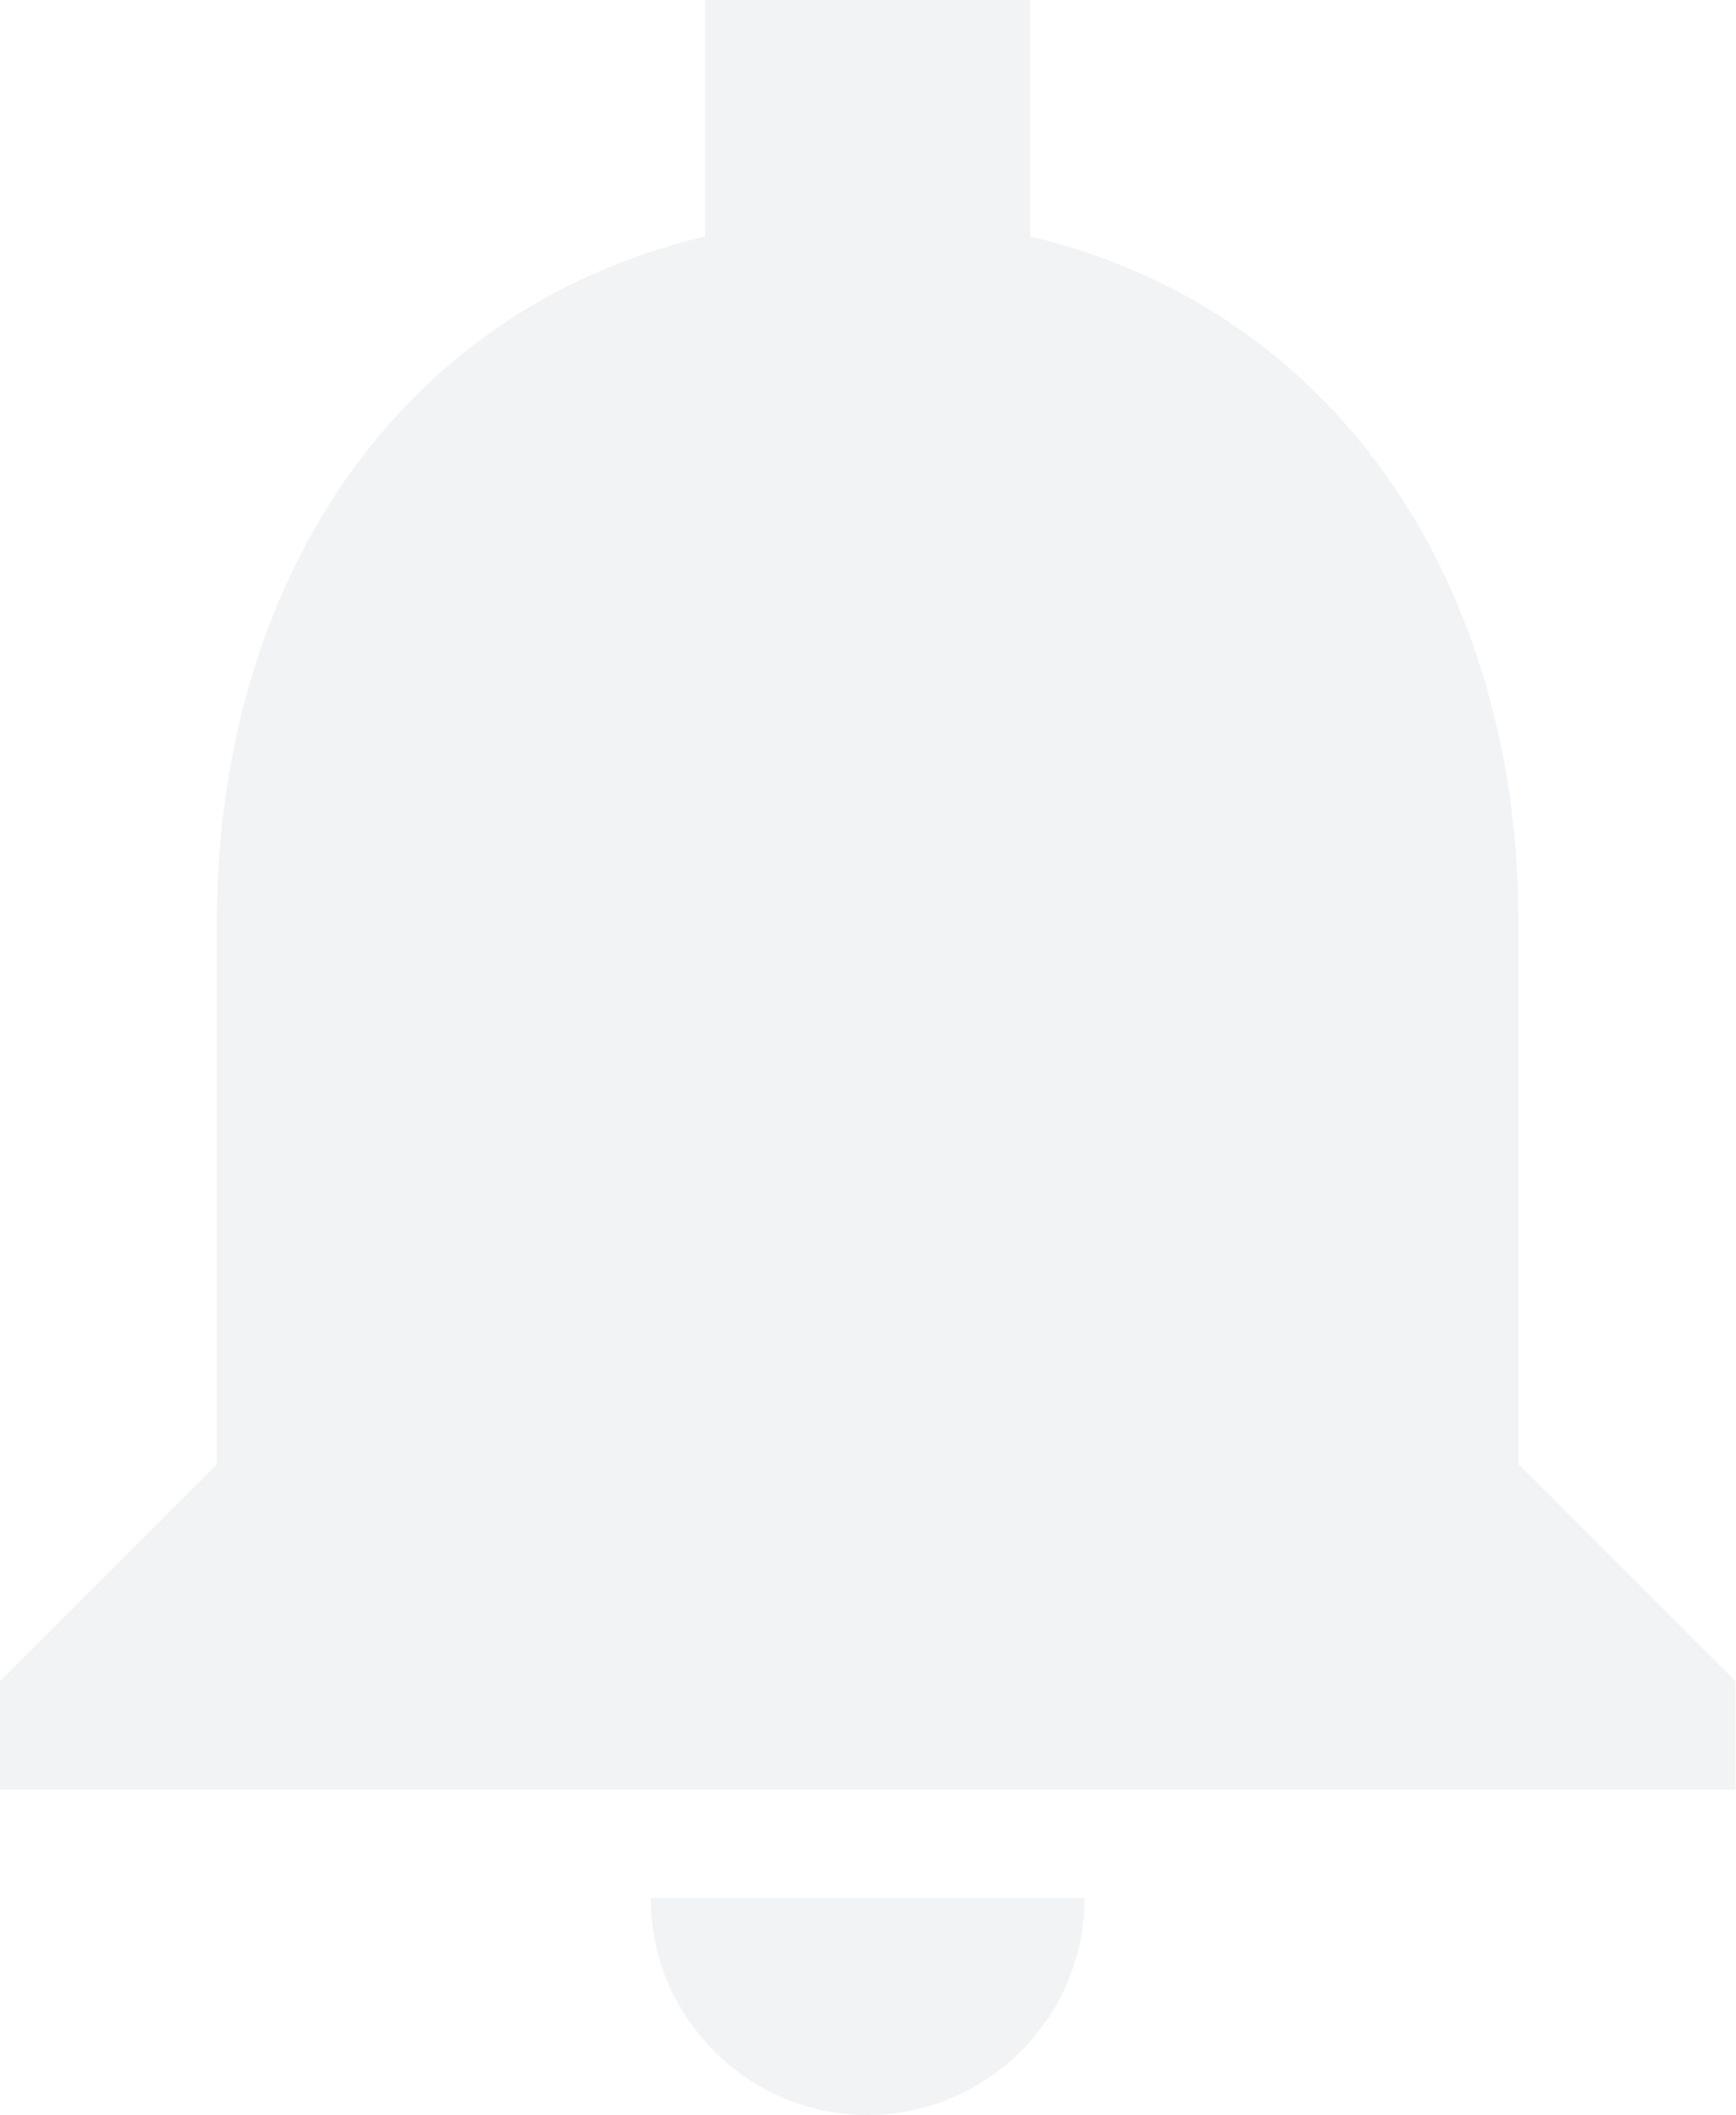
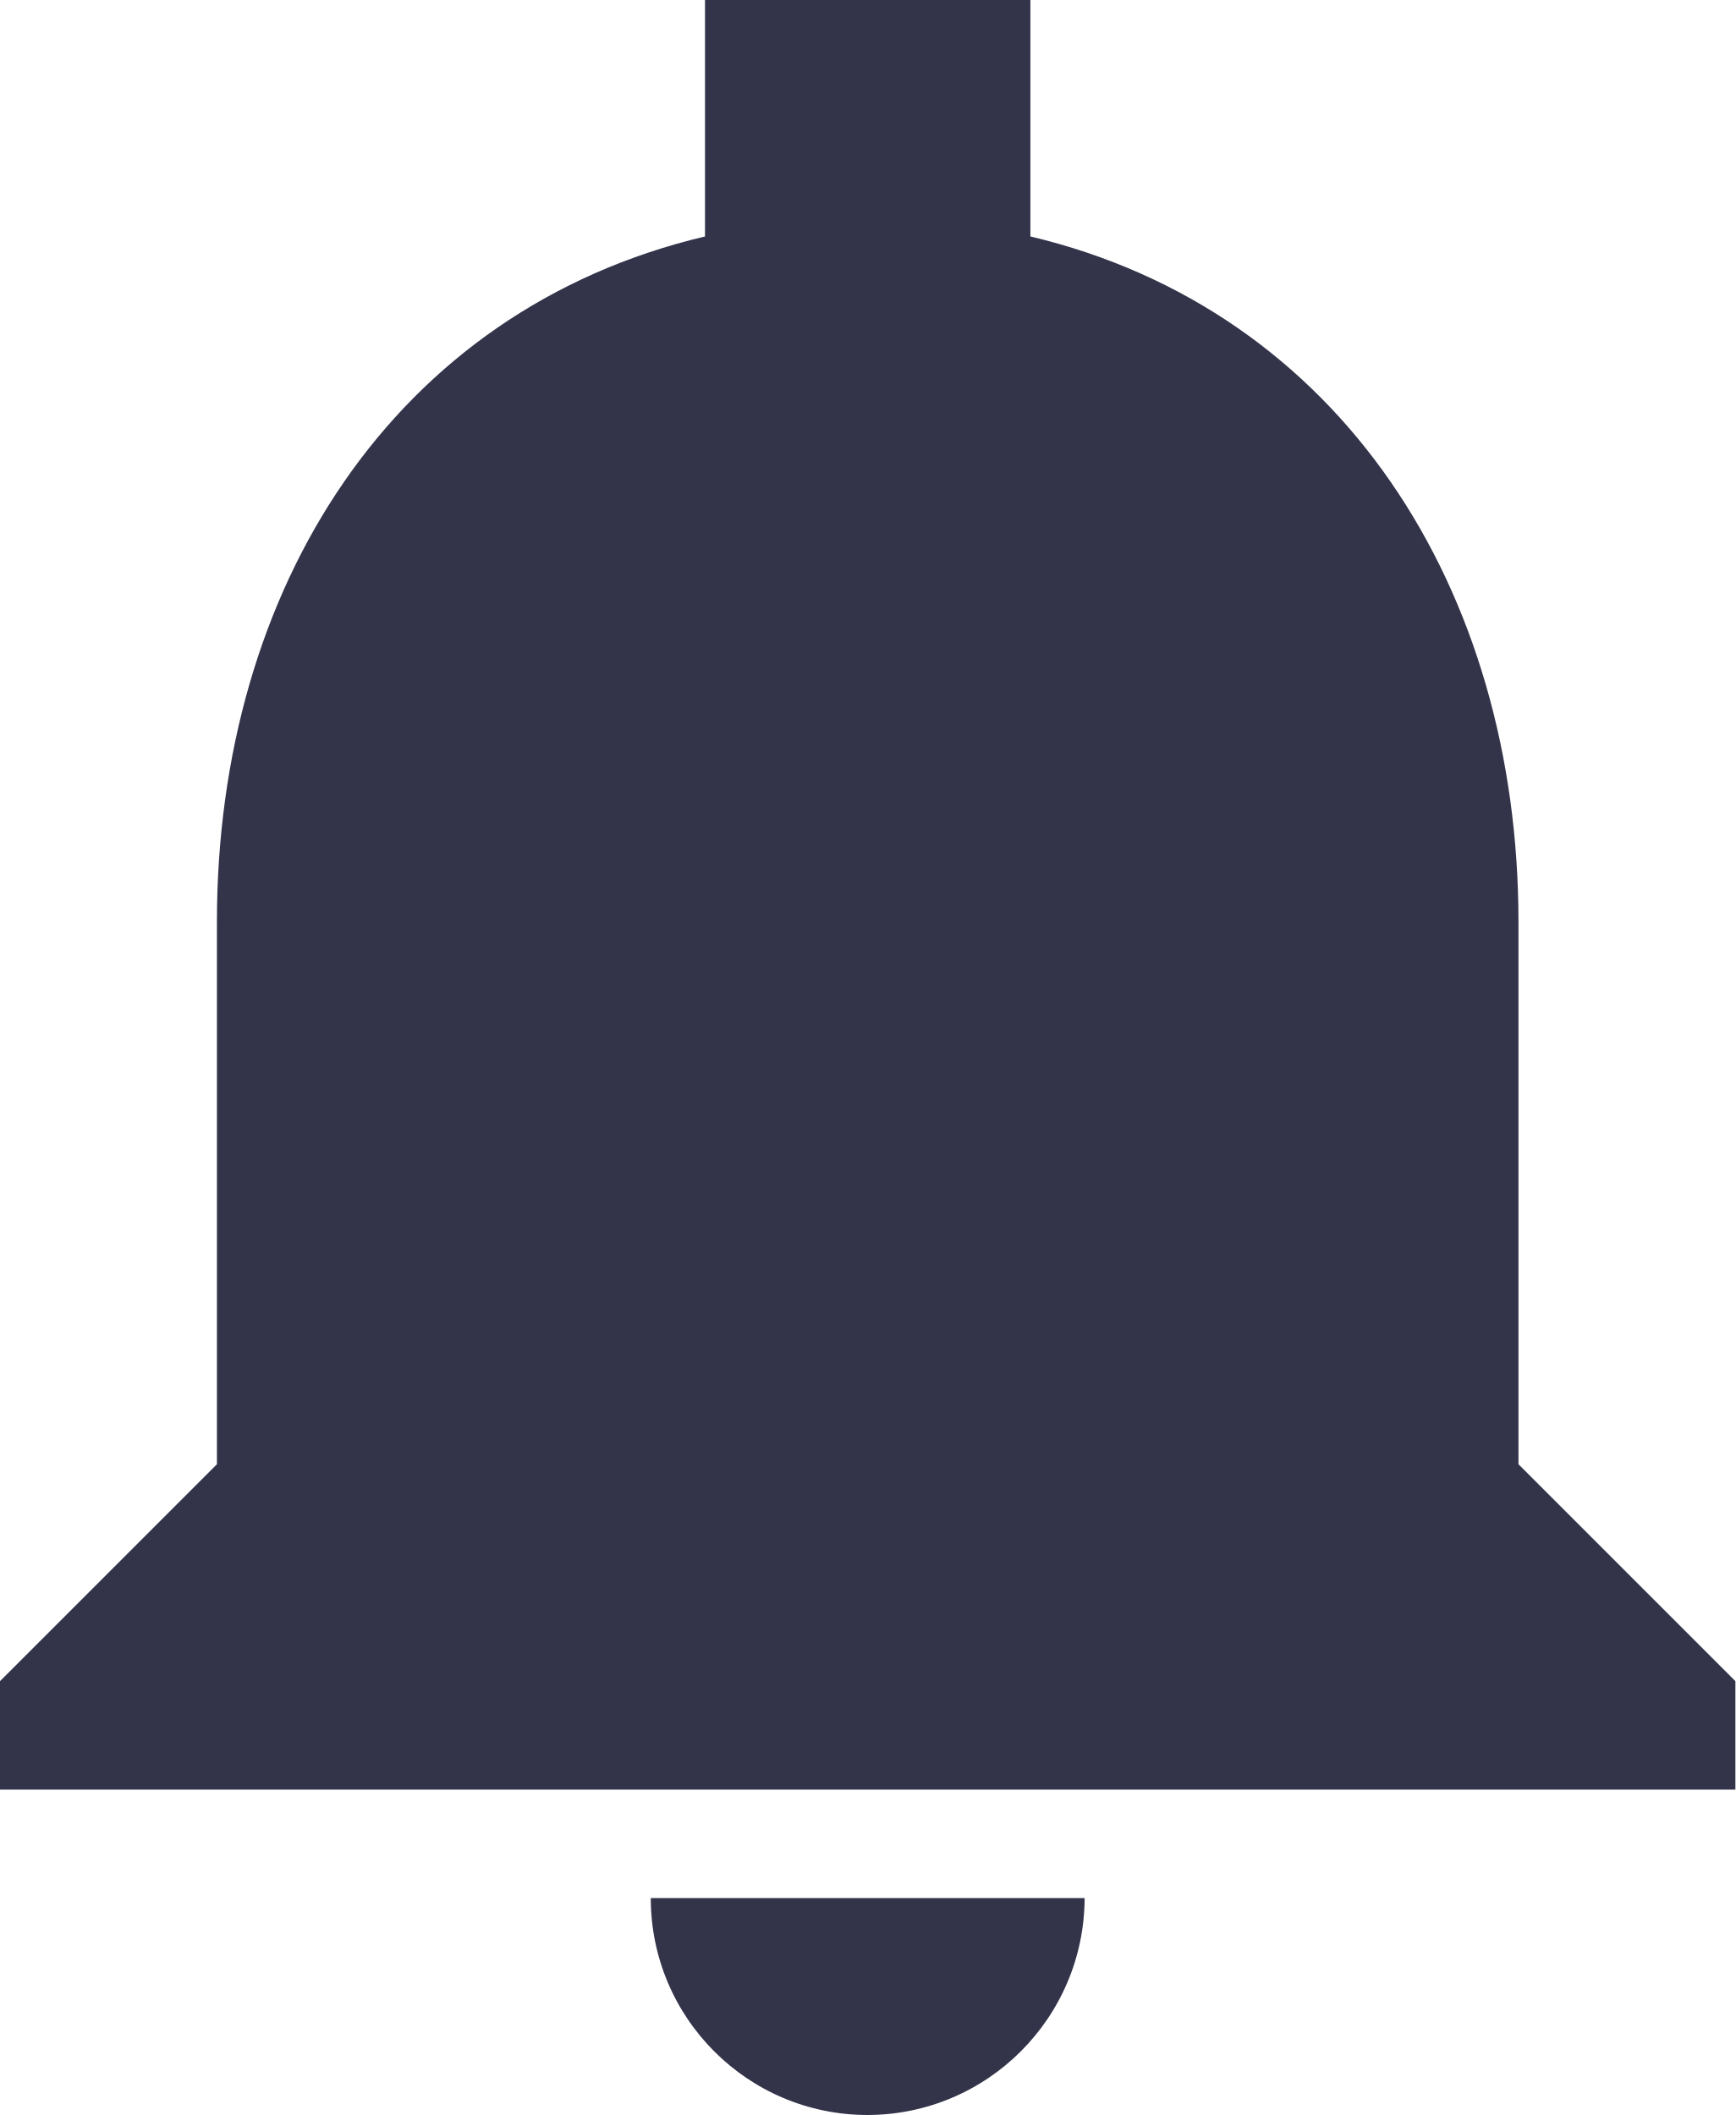
<svg xmlns="http://www.w3.org/2000/svg" width="16" height="19.5" viewBox="0 0 16 19.5">
-   <path id="Path_215" data-name="Path 215" d="M12,22a2.006,2.006,0,0,0,2-2H10A2,2,0,0,0,12,22Zm6-6V11c0-3.07-1.64-5.64-4.5-6.32V2.5h-3V4.68C7.63,5.36,6,7.92,6,11v5L4,18v1H20V18Z" transform="translate(-4 -2.5)" fill="#f2f3f5" />
+   <path id="Path_215" data-name="Path 215" d="M12,22a2.006,2.006,0,0,0,2-2H10A2,2,0,0,0,12,22Zm6-6V11c0-3.07-1.64-5.64-4.5-6.32V2.5h-3V4.68C7.63,5.36,6,7.92,6,11v5L4,18v1H20V18Z" transform="translate(-4 -2.5)" fill="#33344A" />
</svg>
